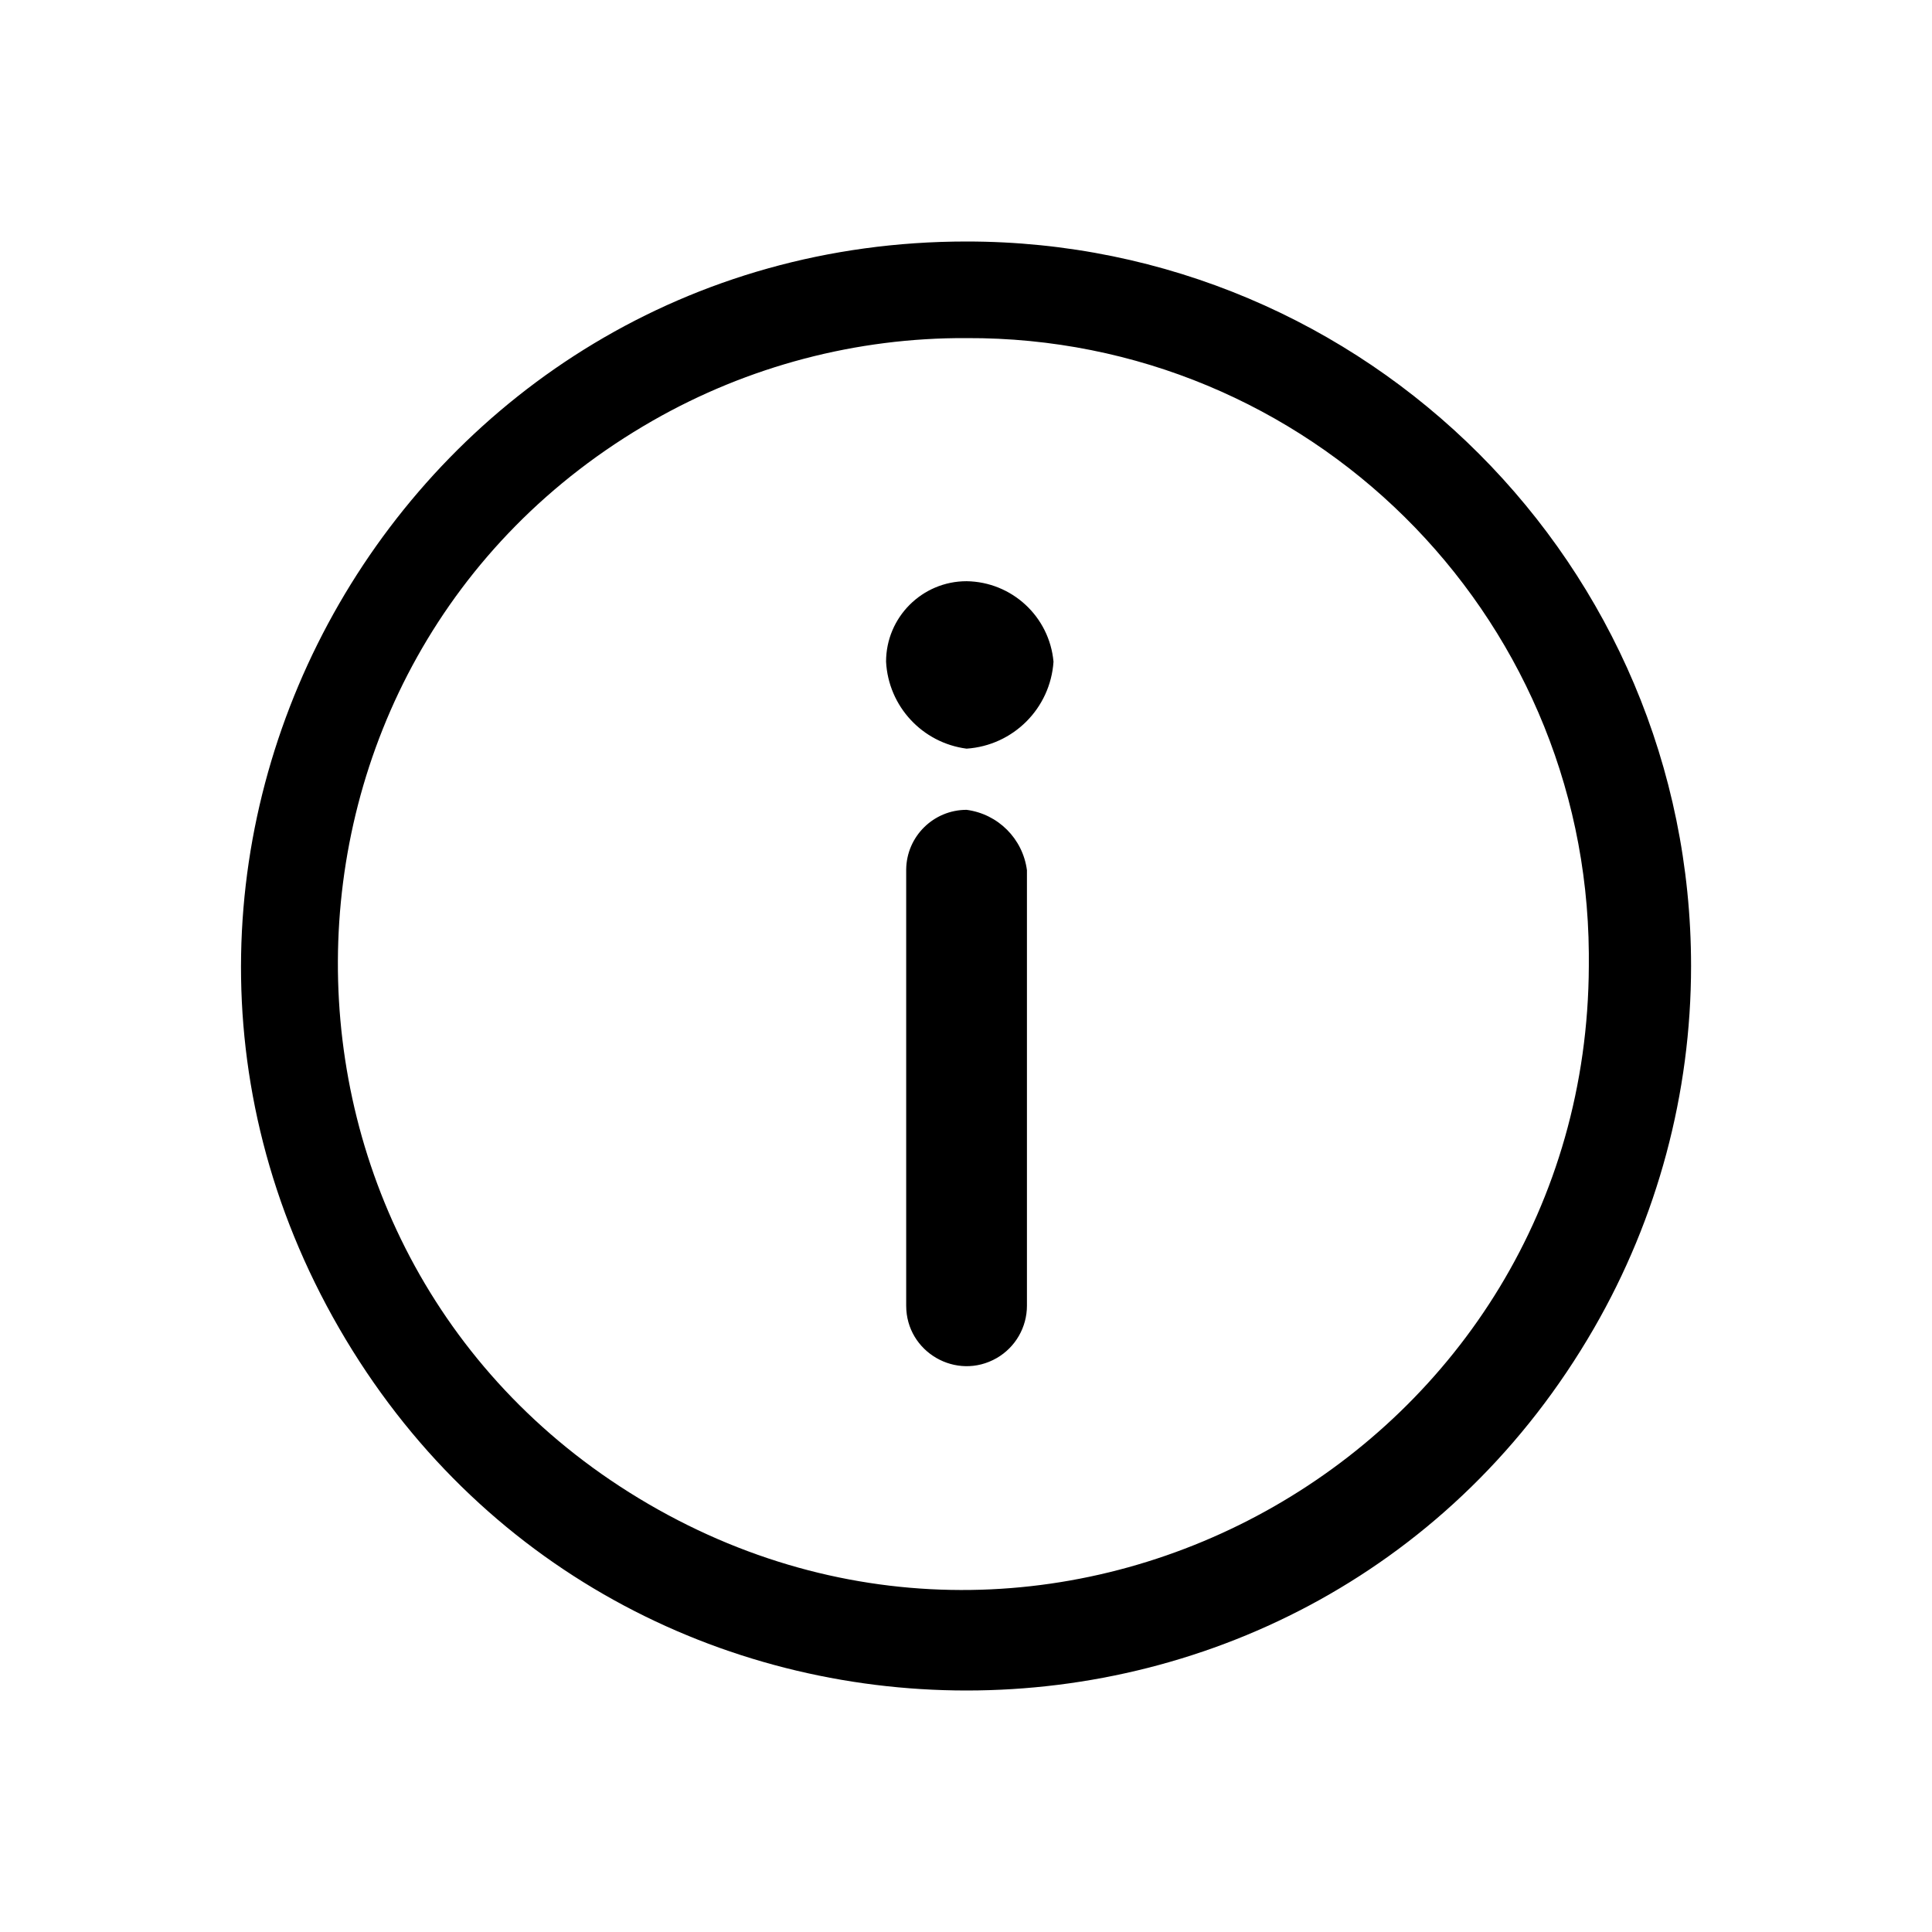
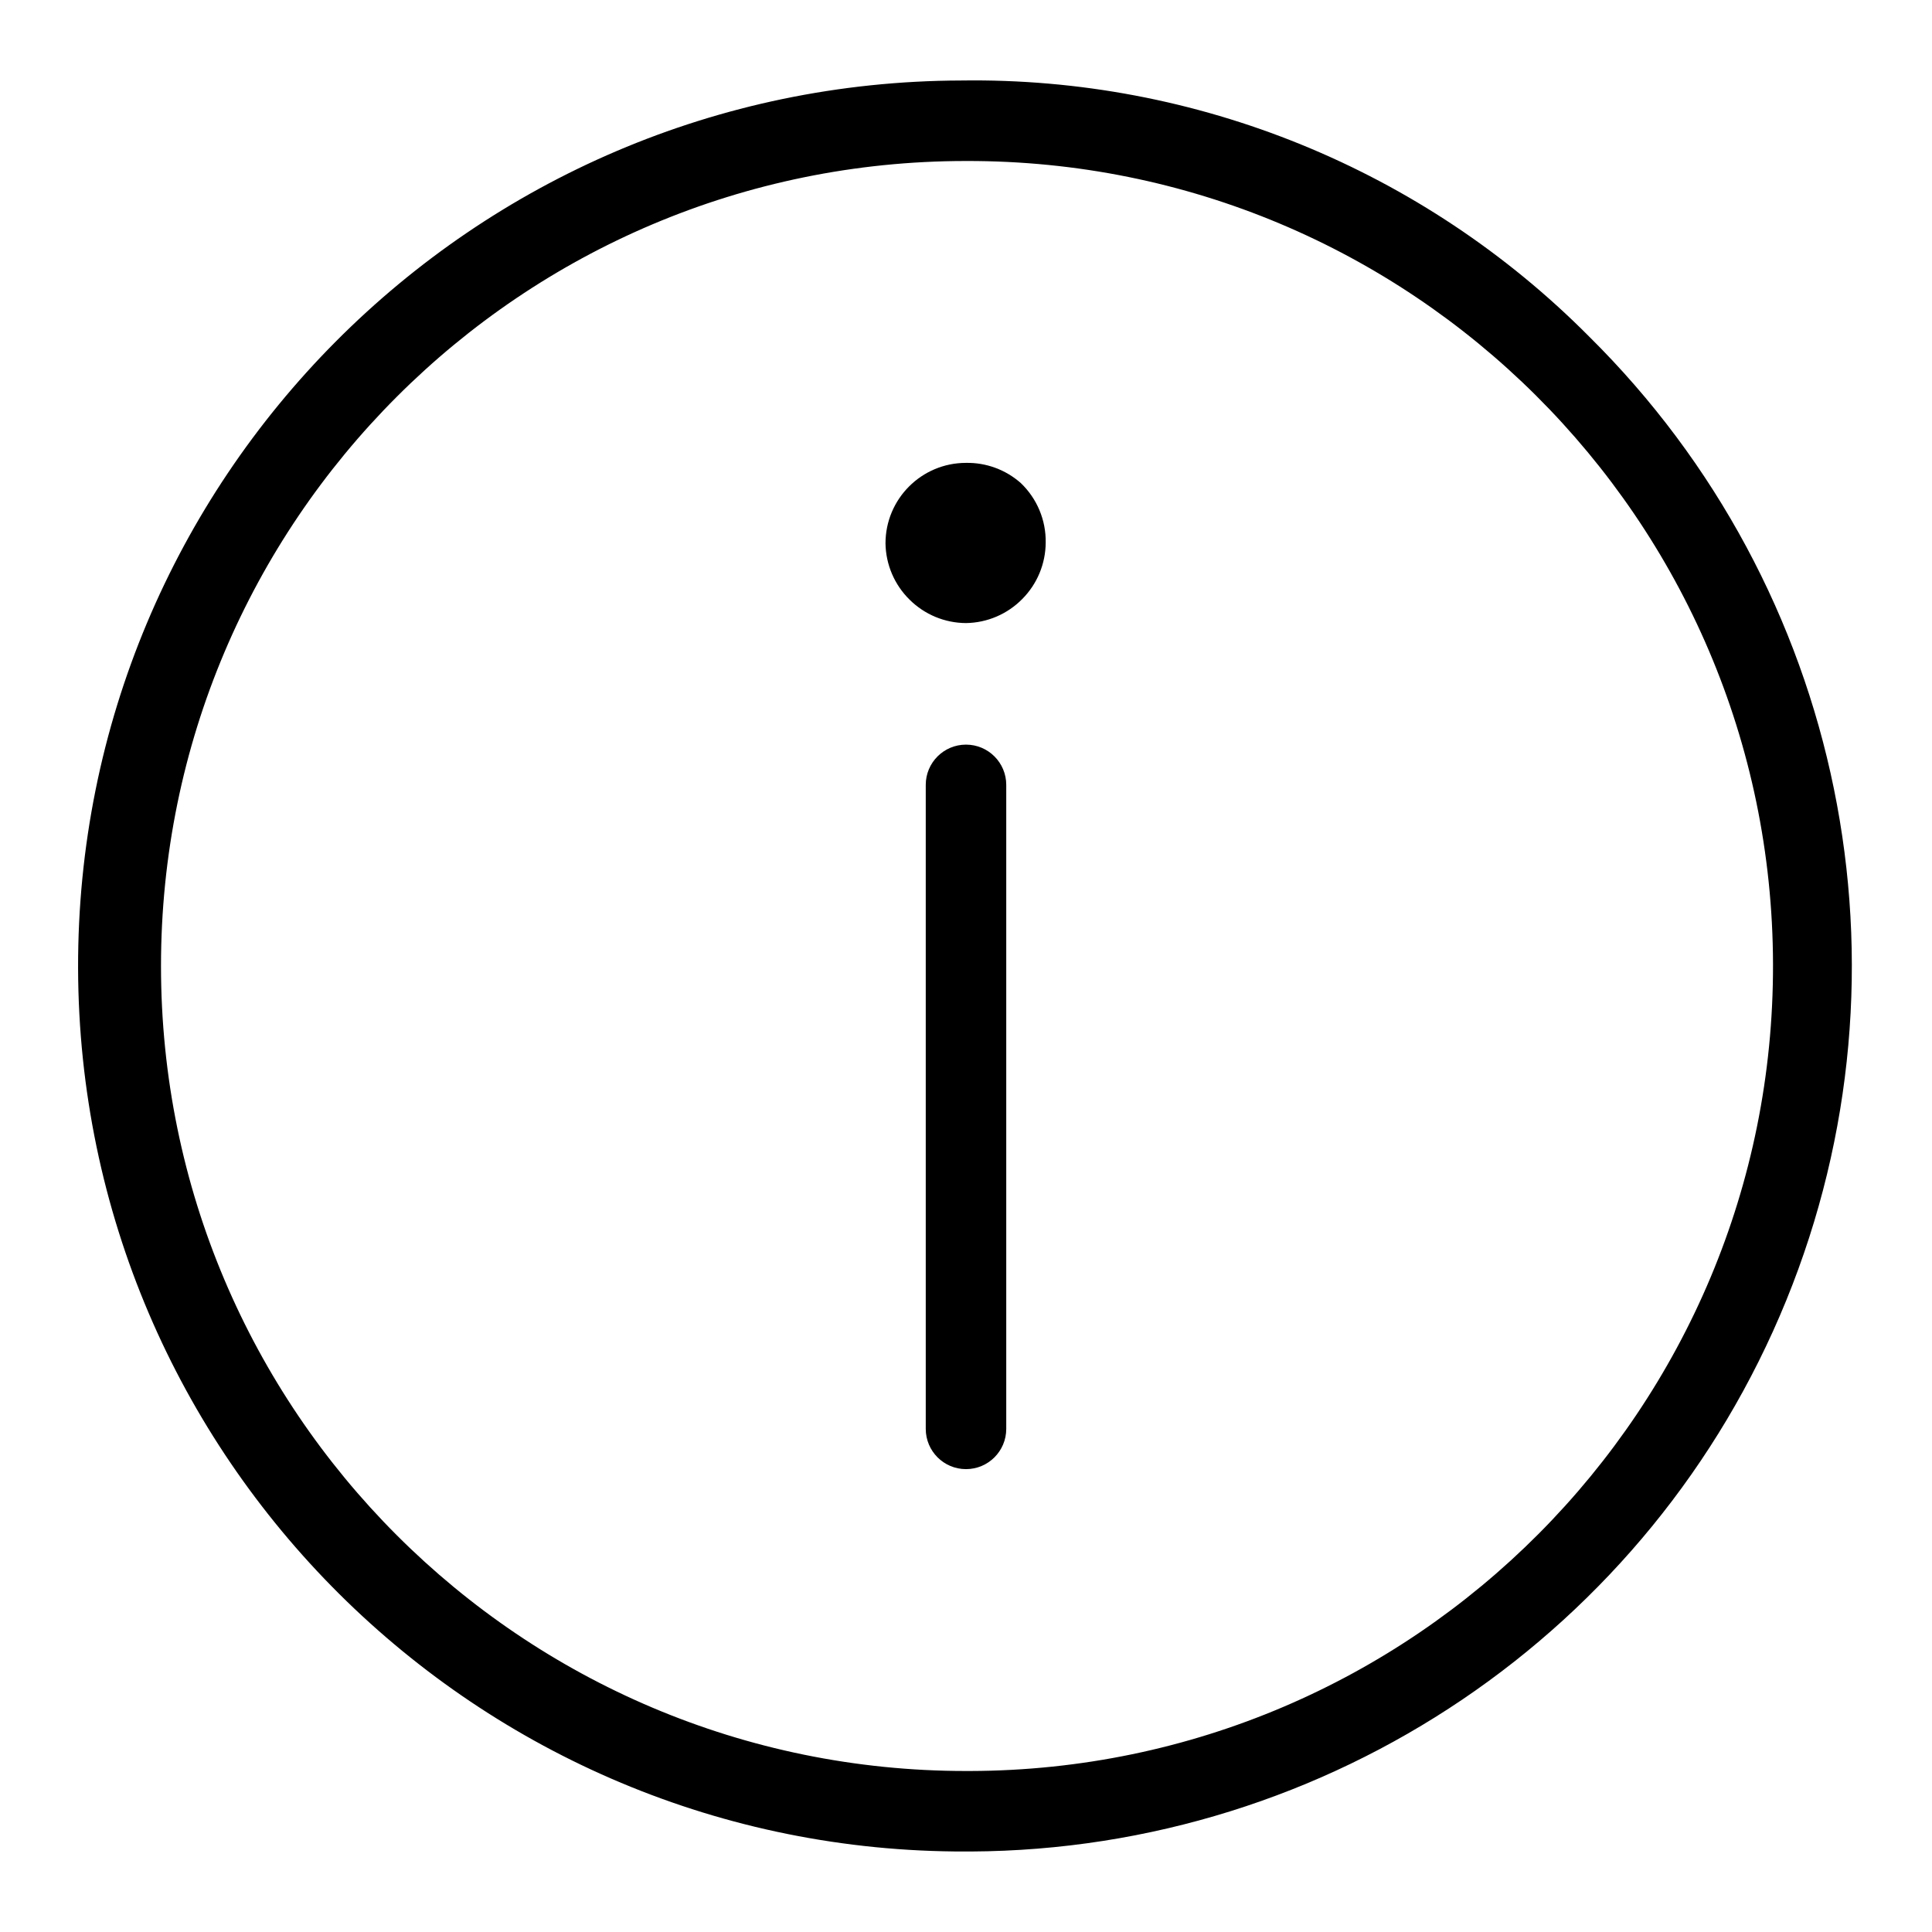
- <svg xmlns="http://www.w3.org/2000/svg" viewBox="0 0 24 24">
-   <path d="M 21.007 12 C 21.007 13.58 20.591 15.132 19.801 16.5 C 16.337 22.5 7.677 22.5 4.213 16.5 C 0.749 10.5 5.079 3 12.007 3 C 16.978 3 21.007 7.029 21.007 12 Z M 19.737 11.84 C 19.704 7.599 16.248 4.183 12.007 4.2 C 10.64 4.193 9.295 4.547 8.108 5.226 C 2.917 8.196 2.888 15.673 8.056 18.684 C 13.224 21.695 19.714 17.981 19.737 12 Z M 13.087 8.22 C 13.048 8.8 12.587 9.261 12.007 9.3 C 11.457 9.228 11.036 8.774 11.007 8.22 C 11.007 7.668 11.455 7.22 12.007 7.22 C 12.57 7.228 13.036 7.659 13.087 8.22 Z M 12.757 10.81 L 12.757 16.22 C 12.757 16.488 12.614 16.736 12.382 16.87 C 11.882 17.158 11.257 16.797 11.257 16.22 L 11.257 10.8 C 11.262 10.39 11.597 10.06 12.007 10.06 C 12.398 10.111 12.706 10.419 12.757 10.81 Z" />
+ <svg xmlns="http://www.w3.org/2000/svg" width="24" height="24" viewBox="0 0 24 24">
+   <path d="M12,9.25h0a.5.5,0,0,0-.5.5l0,8a.5.5,0,0,0,.5.5h0a.5.5,0,0,0,.5-.5l0-8A.5.5,0,0,0,12,9.25Z" />
+   <path d="M12,5.75h0a1,1,0,0,0-1,1,1,1,0,0,0,.3.7,1,1,0,0,0,.7.29h0a1,1,0,0,0,.7-.3,1,1,0,0,0,.29-.7A1,1,0,0,0,12.68,6,1,1,0,0,0,12,5.75Z" />
+   <path d="M19.74,4.18A10.77,10.77,0,0,0,11.94,1,11,11,0,0,0,12,23h.06A11,11,0,0,0,19.74,4.18ZM12.05,22H12A10,10,0,0,1,12,2H12a10,10,0,0,1,.05,20Z" />
</svg>
